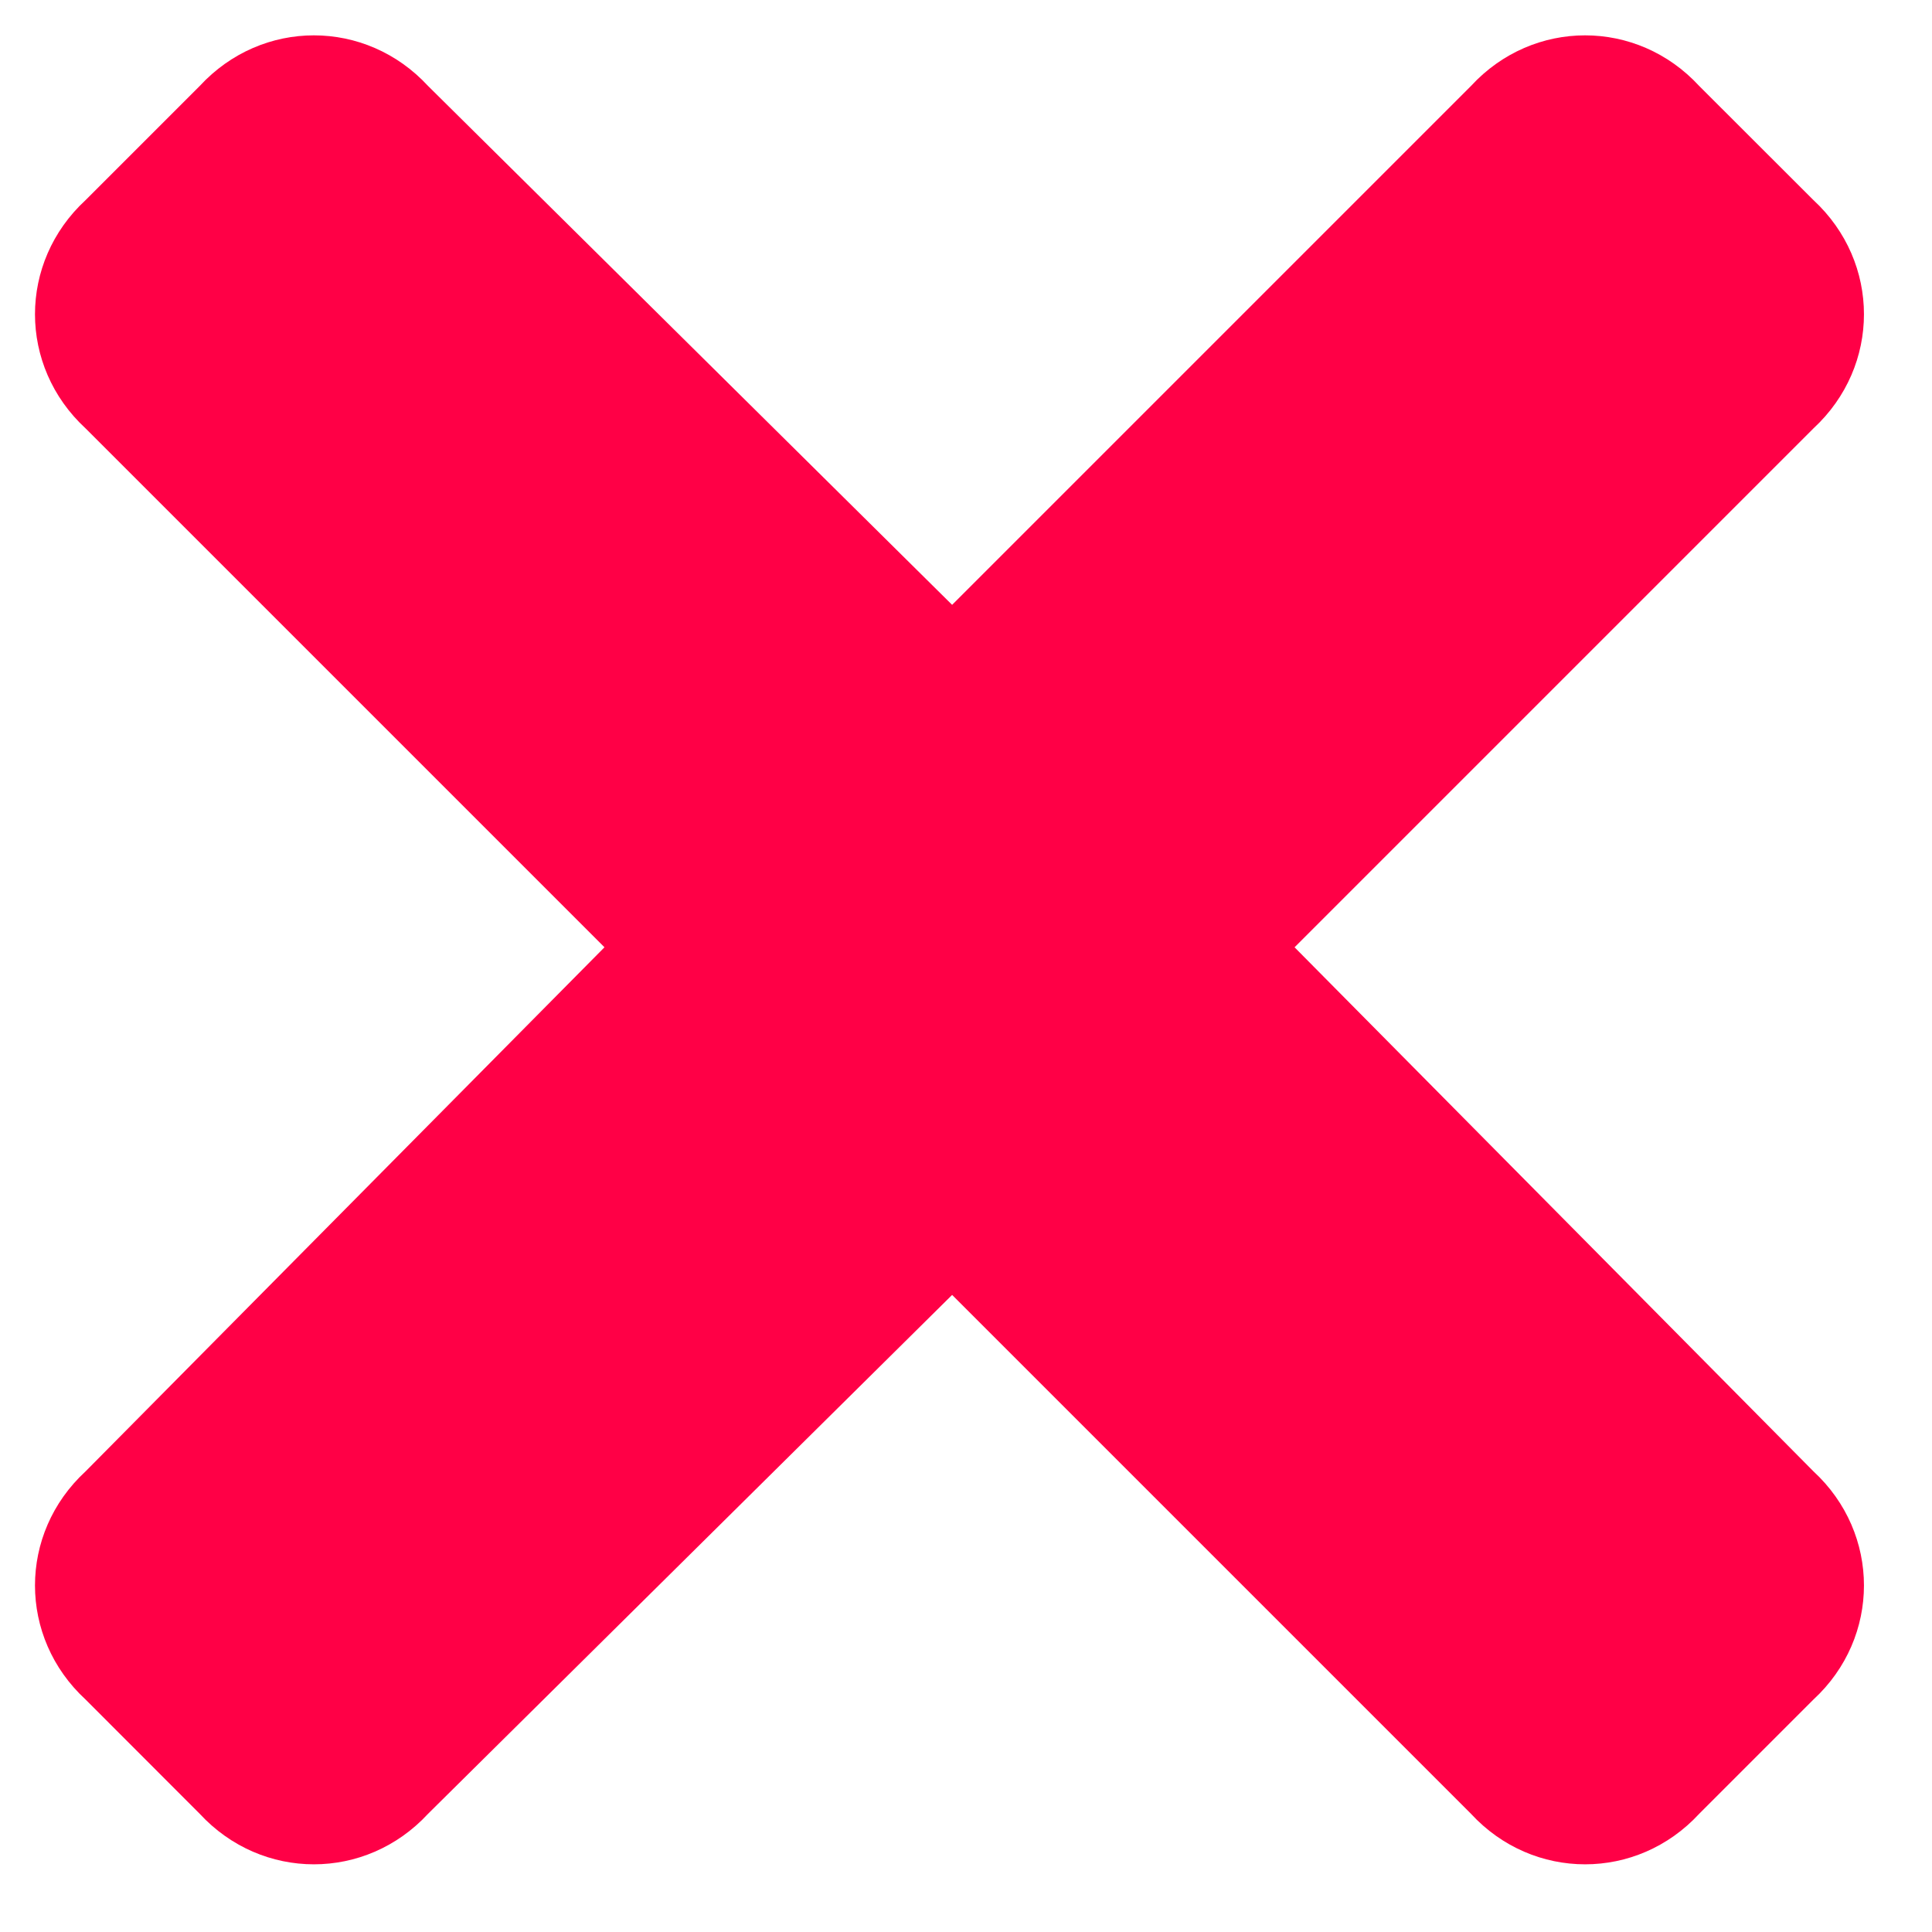
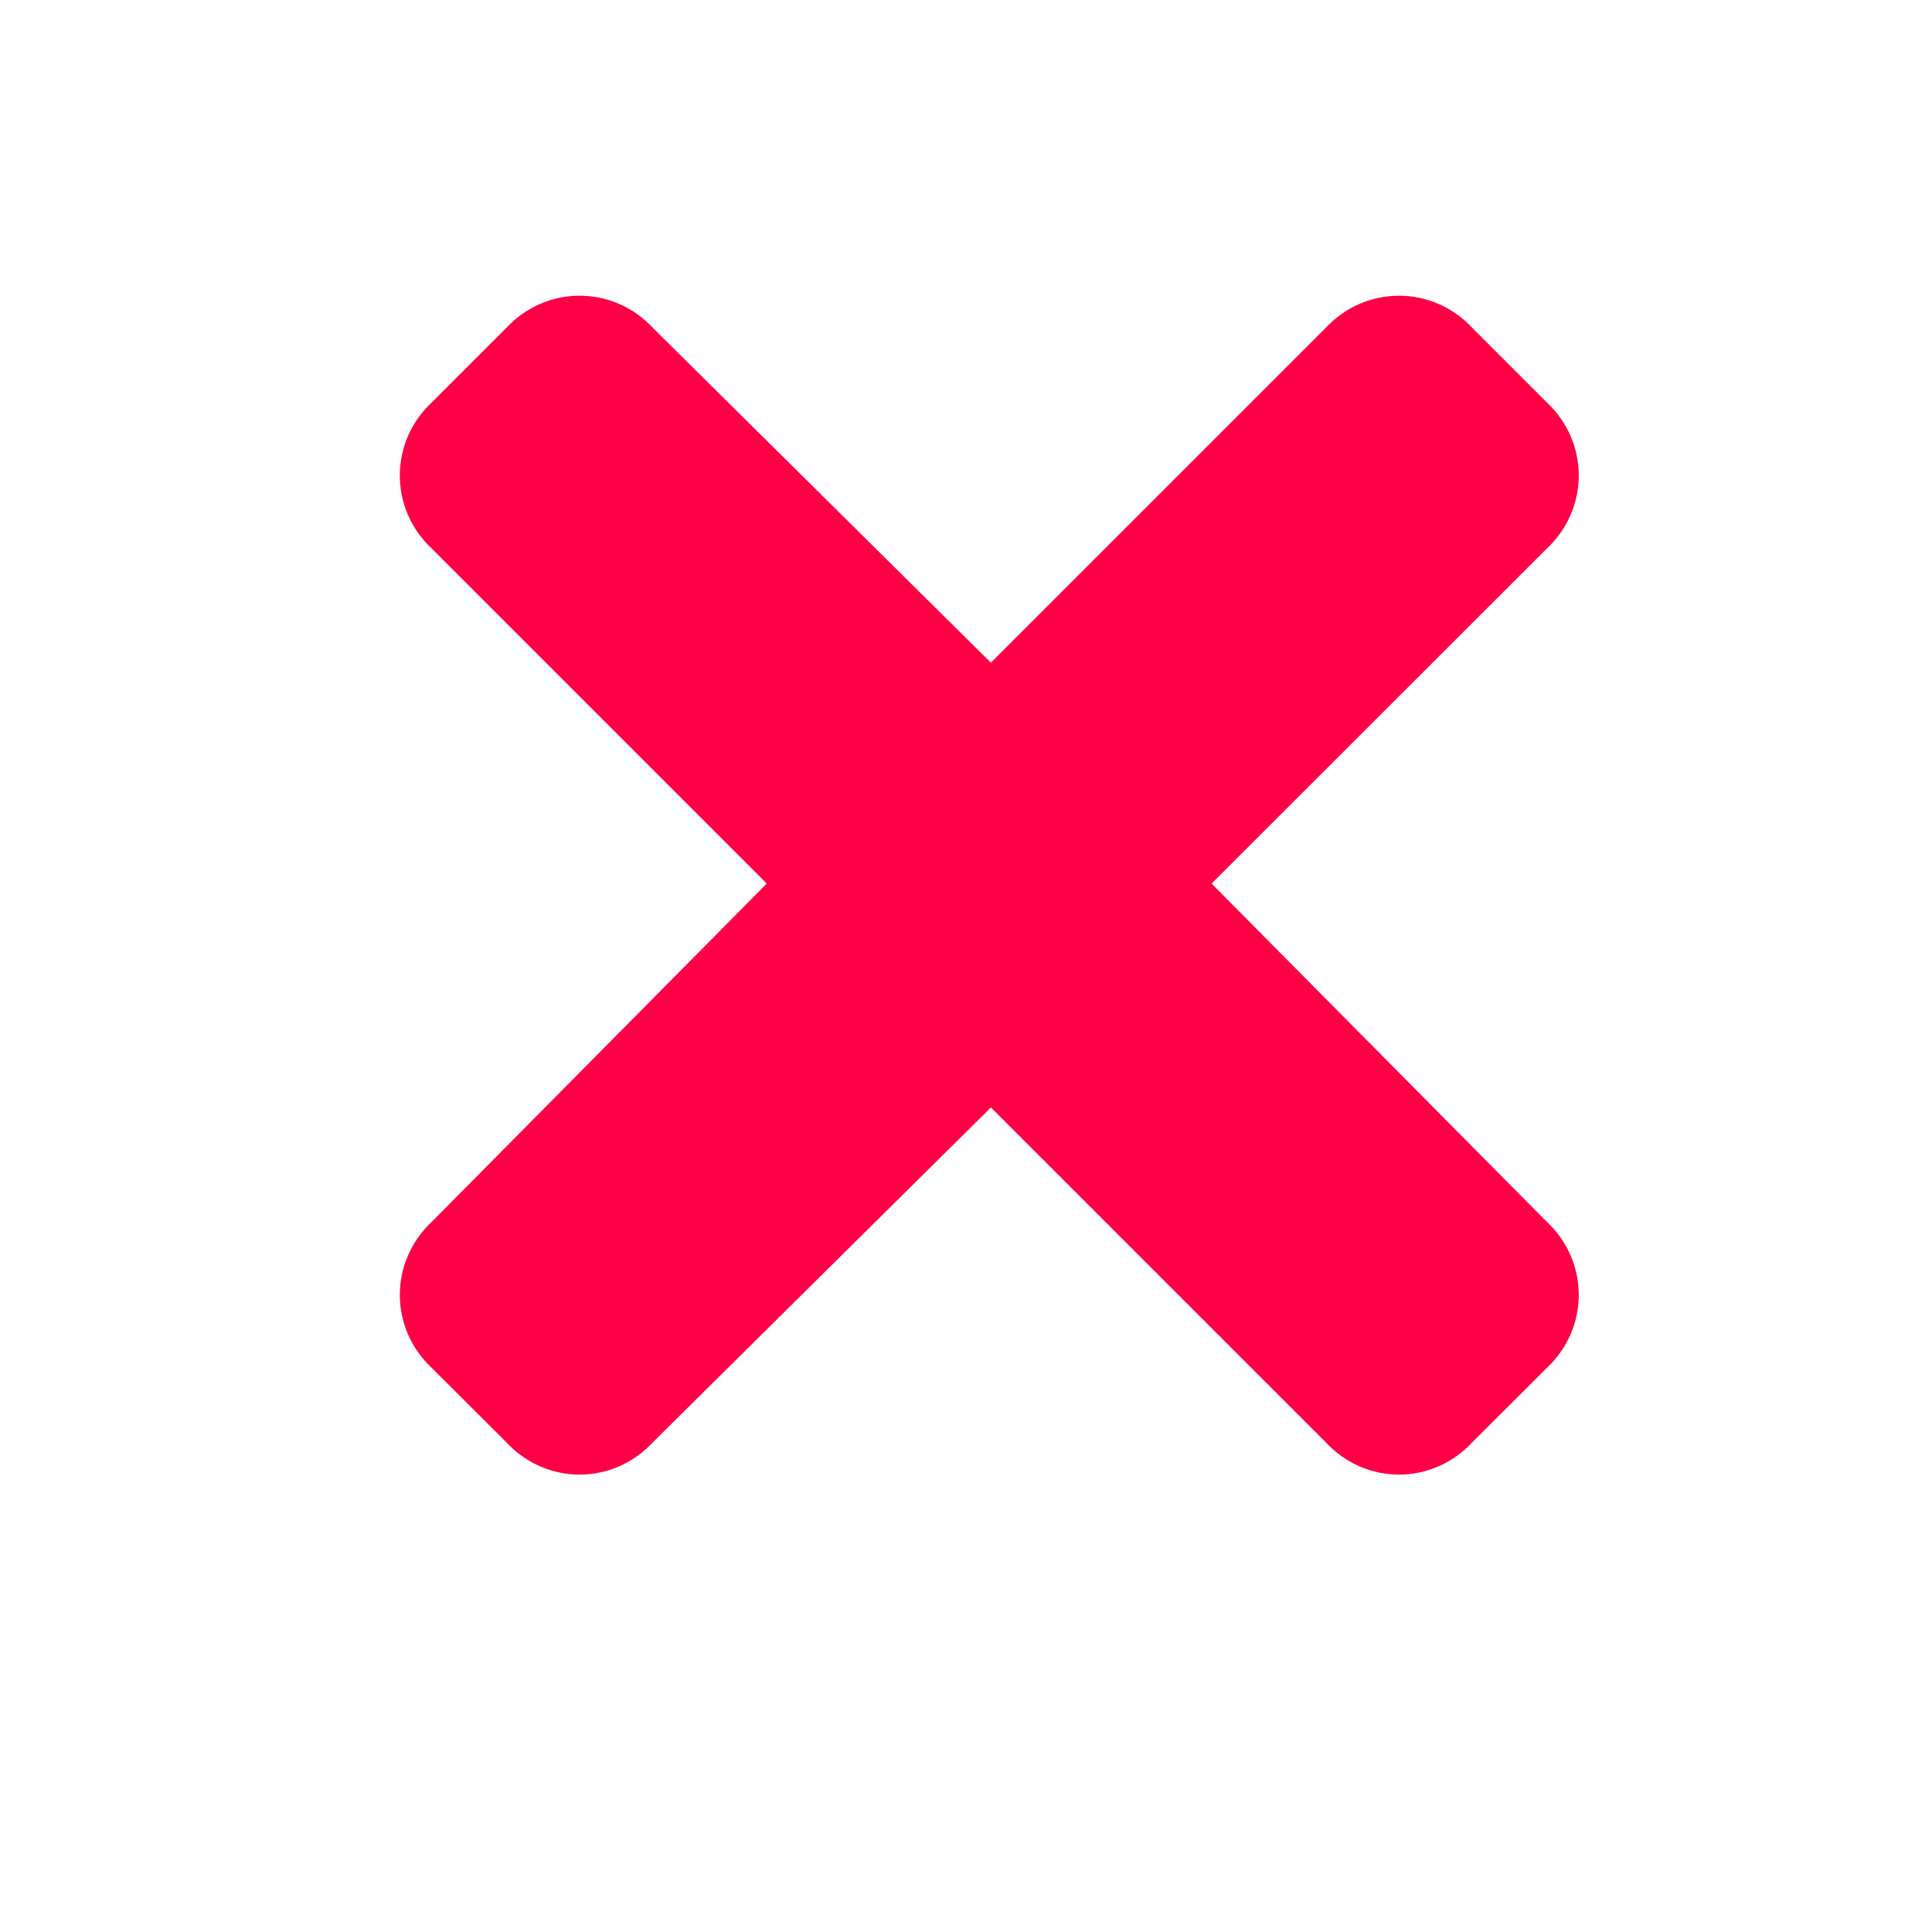
- <svg xmlns="http://www.w3.org/2000/svg" width="16" height="16" viewBox="0 0 16 16" fill="none">
-   <path d="M10.721 7.845L15.018 12.185C15.576 12.7 15.576 13.56 15.018 14.075L14.072 15.021C13.557 15.579 12.697 15.579 12.182 15.021L7.885 10.724L3.545 15.021C3.029 15.579 2.17 15.579 1.654 15.021L0.709 14.075C0.15 13.56 0.15 12.7 0.709 12.185L5.006 7.845L0.709 3.548C0.15 3.032 0.15 2.173 0.709 1.657L1.654 0.712C2.17 0.153 3.029 0.153 3.545 0.712L7.885 5.009L12.182 0.712C12.697 0.153 13.557 0.153 14.072 0.712L15.018 1.657C15.576 2.173 15.576 3.032 15.018 3.548L10.721 7.845Z" fill="#FF0046" />
+ <svg xmlns="http://www.w3.org/2000/svg" width="9" height="9" viewBox="0 0 9 9" fill="none">
+   <path d="M5.644 4.116L7.203 5.689C7.405 5.876 7.405 6.188 7.203 6.375L6.86 6.717C6.673 6.92 6.361 6.92 6.174 6.717L4.616 5.159L3.043 6.717C2.856 6.92 2.544 6.92 2.357 6.717L2.014 6.375C1.812 6.188 1.812 5.876 2.014 5.689L3.572 4.116L2.014 2.558C1.812 2.371 1.812 2.059 2.014 1.872L2.357 1.529C2.544 1.327 2.856 1.327 3.043 1.529L4.616 3.087L6.174 1.529C6.361 1.327 6.673 1.327 6.86 1.529L7.203 1.872C7.405 2.059 7.405 2.371 7.203 2.558L5.644 4.116Z" fill="#FF0046" />
</svg>
